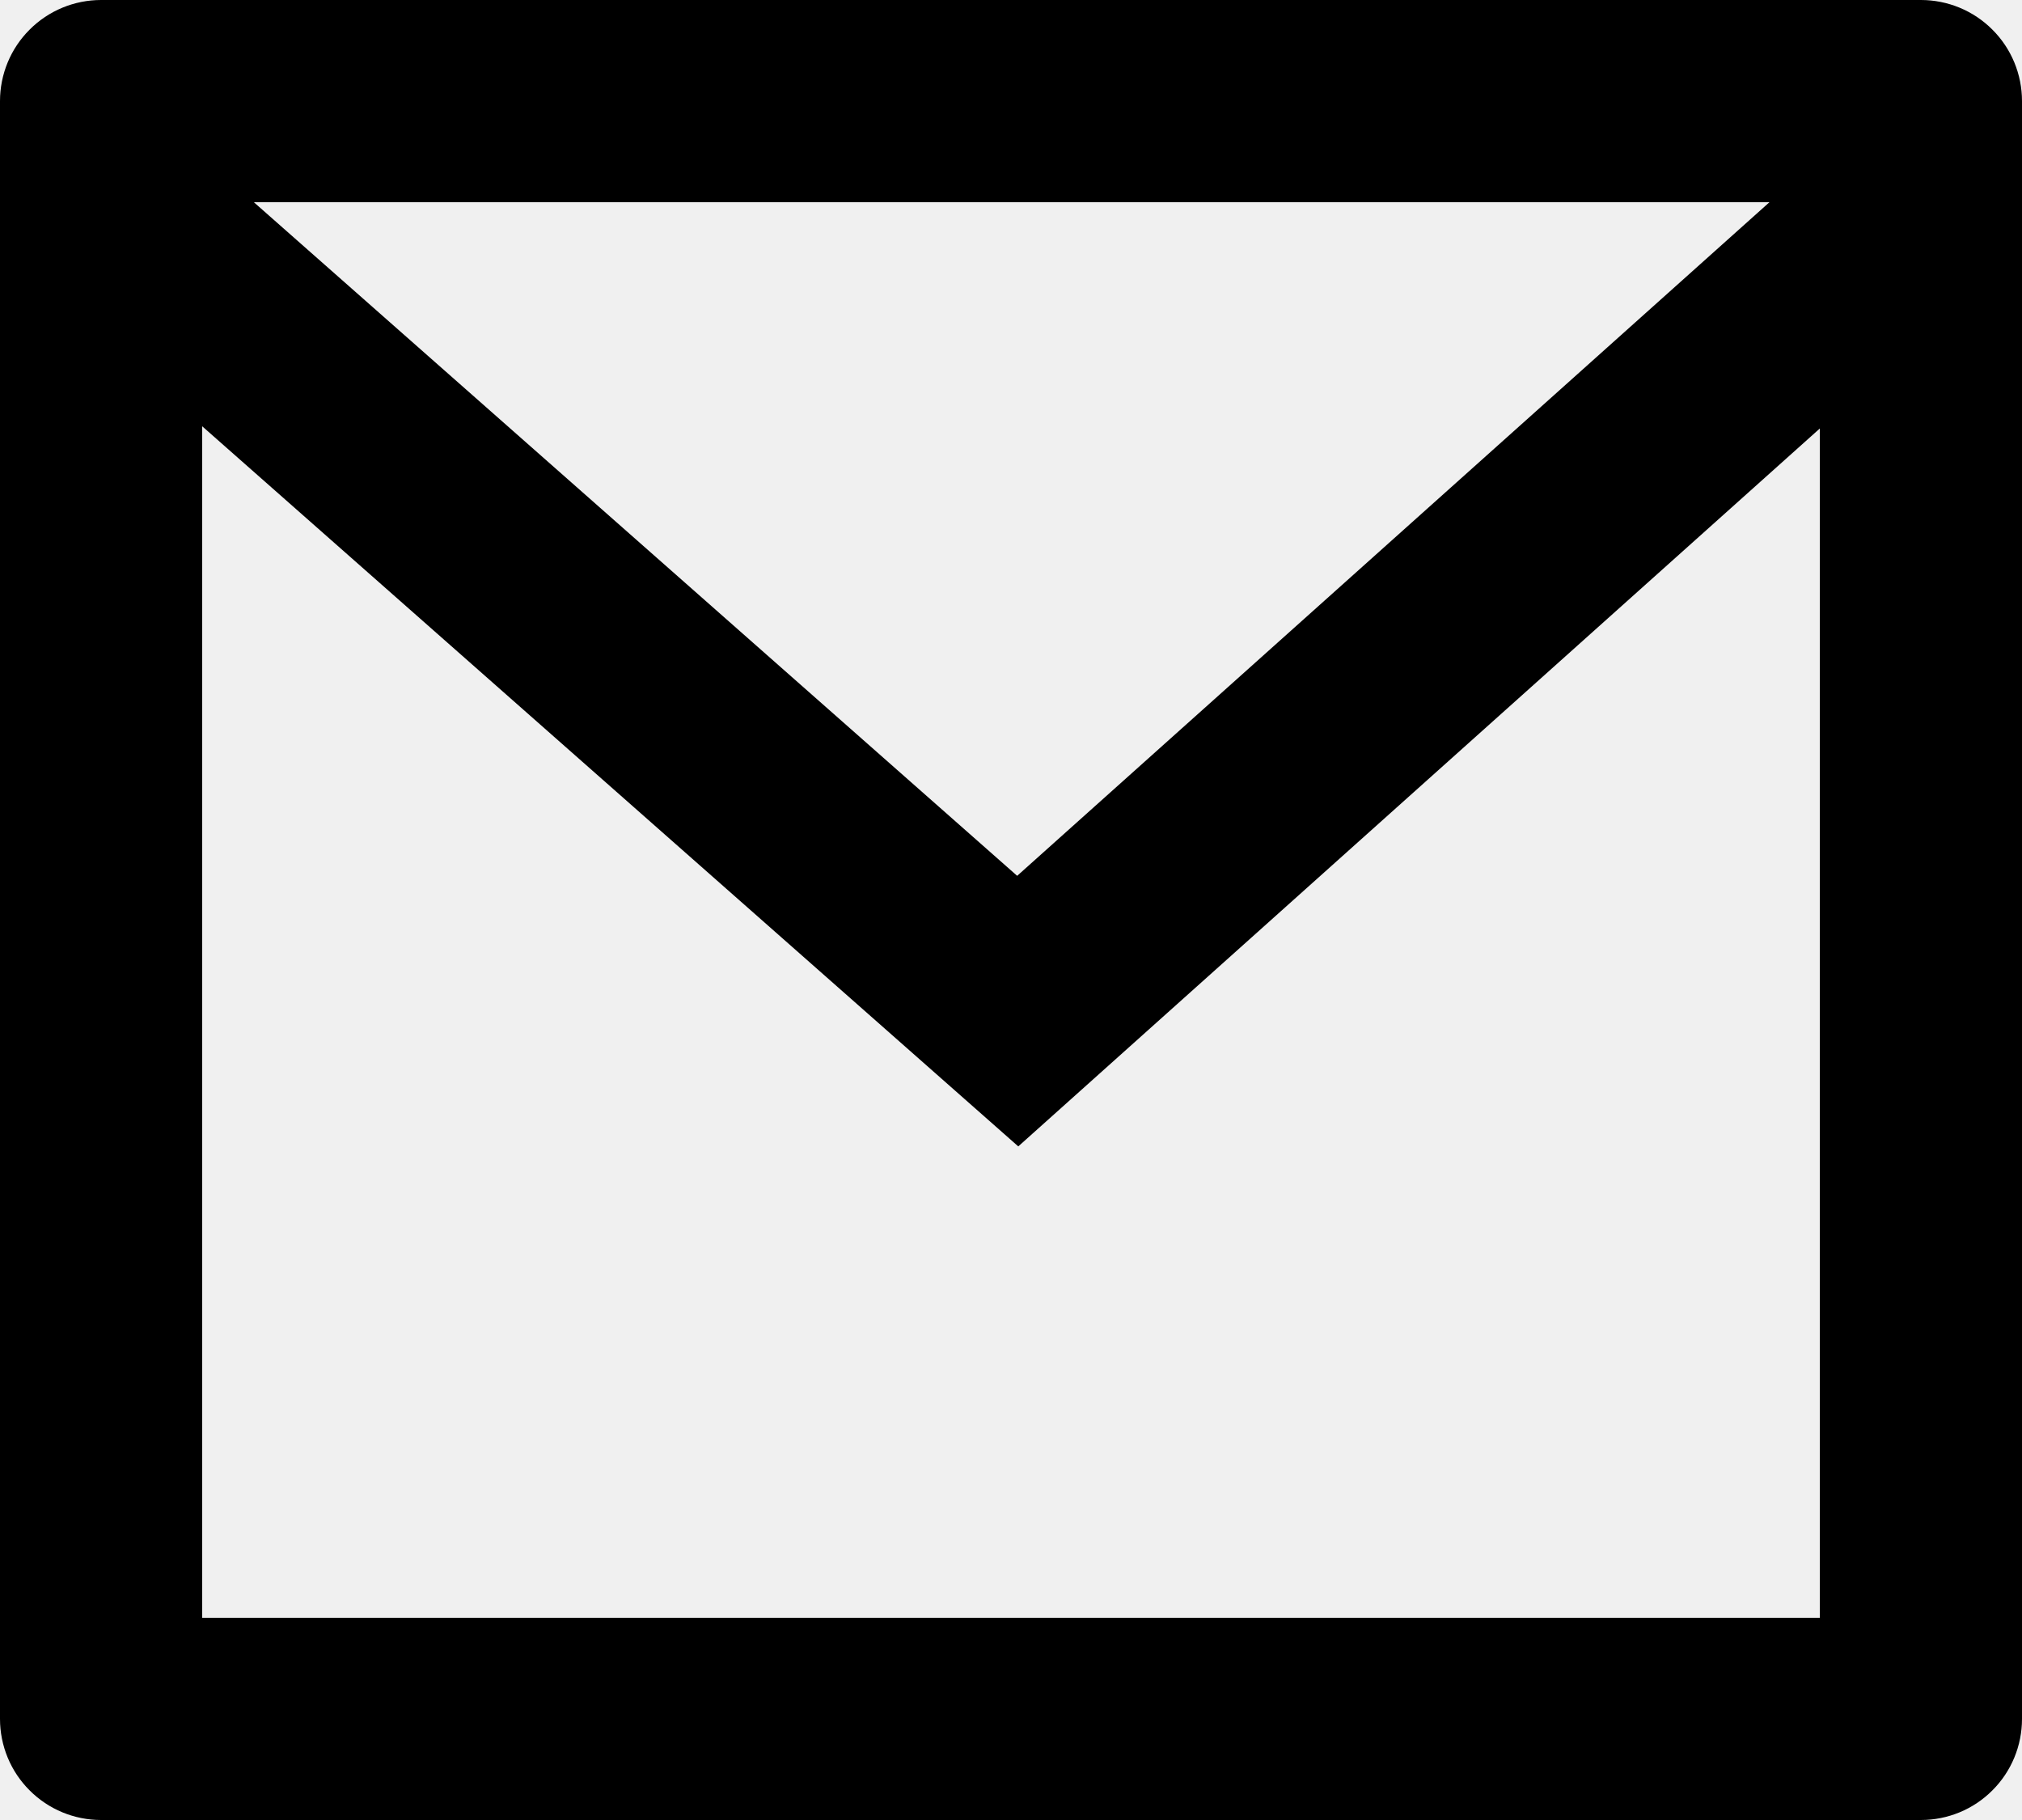
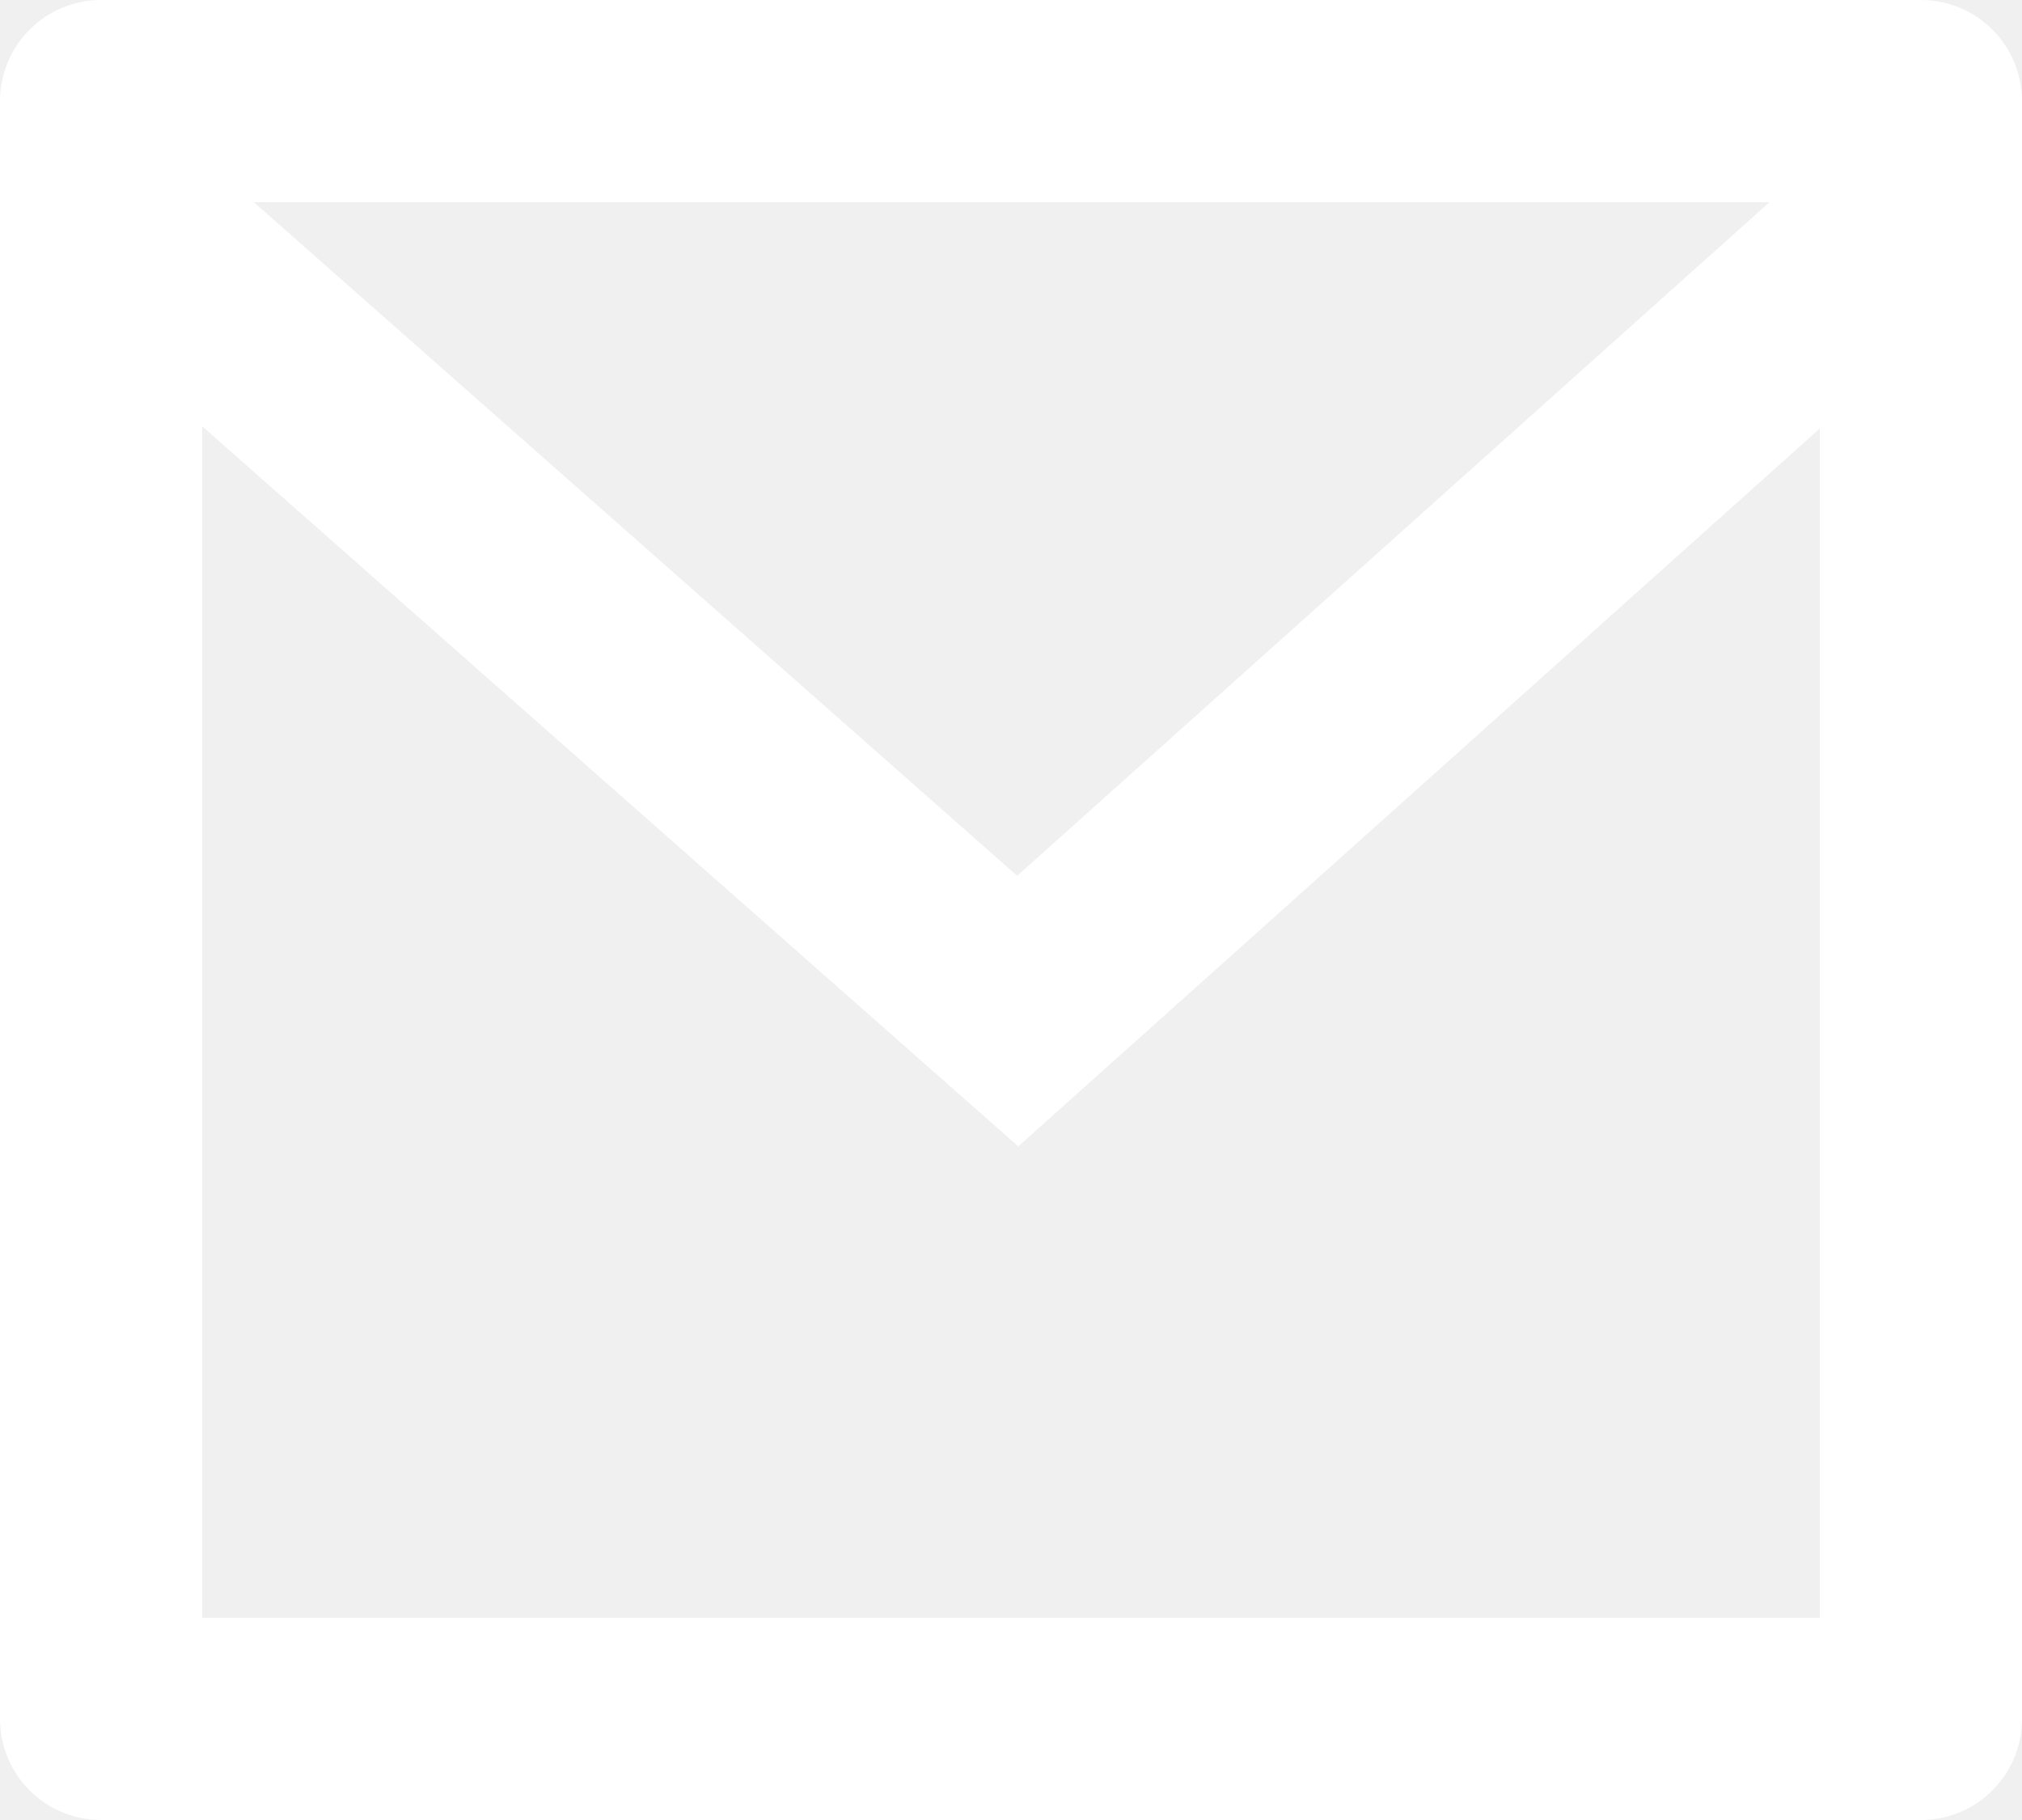
<svg xmlns="http://www.w3.org/2000/svg" width="20" height="18" viewBox="0 0 20 18" fill="none">
-   <path d="M1 0H19C19.265 0 19.52 0.105 19.707 0.293C19.895 0.48 20 0.735 20 1V17C20 17.265 19.895 17.52 19.707 17.707C19.52 17.895 19.265 18 19 18H1C0.735 18 0.48 17.895 0.293 17.707C0.105 17.52 0 17.265 0 17V1C0 0.735 0.105 0.48 0.293 0.293C0.48 0.105 0.735 0 1 0ZM18 4.238L10.072 11.338L2 4.216V16H18V4.238ZM2.511 2L10.061 8.662L17.502 2H2.511Z" fill="black" />
+   <path d="M1 0H19C19.265 0 19.52 0.105 19.707 0.293C19.895 0.48 20 0.735 20 1V17C20 17.265 19.895 17.52 19.707 17.707C19.52 17.895 19.265 18 19 18H1C0.735 18 0.48 17.895 0.293 17.707C0.105 17.52 0 17.265 0 17V1C0 0.735 0.105 0.48 0.293 0.293C0.48 0.105 0.735 0 1 0ZM18 4.238L10.072 11.338L2 4.216V16H18V4.238ZM2.511 2L10.061 8.662L17.502 2H2.511Z" fill="white" />
</svg>
